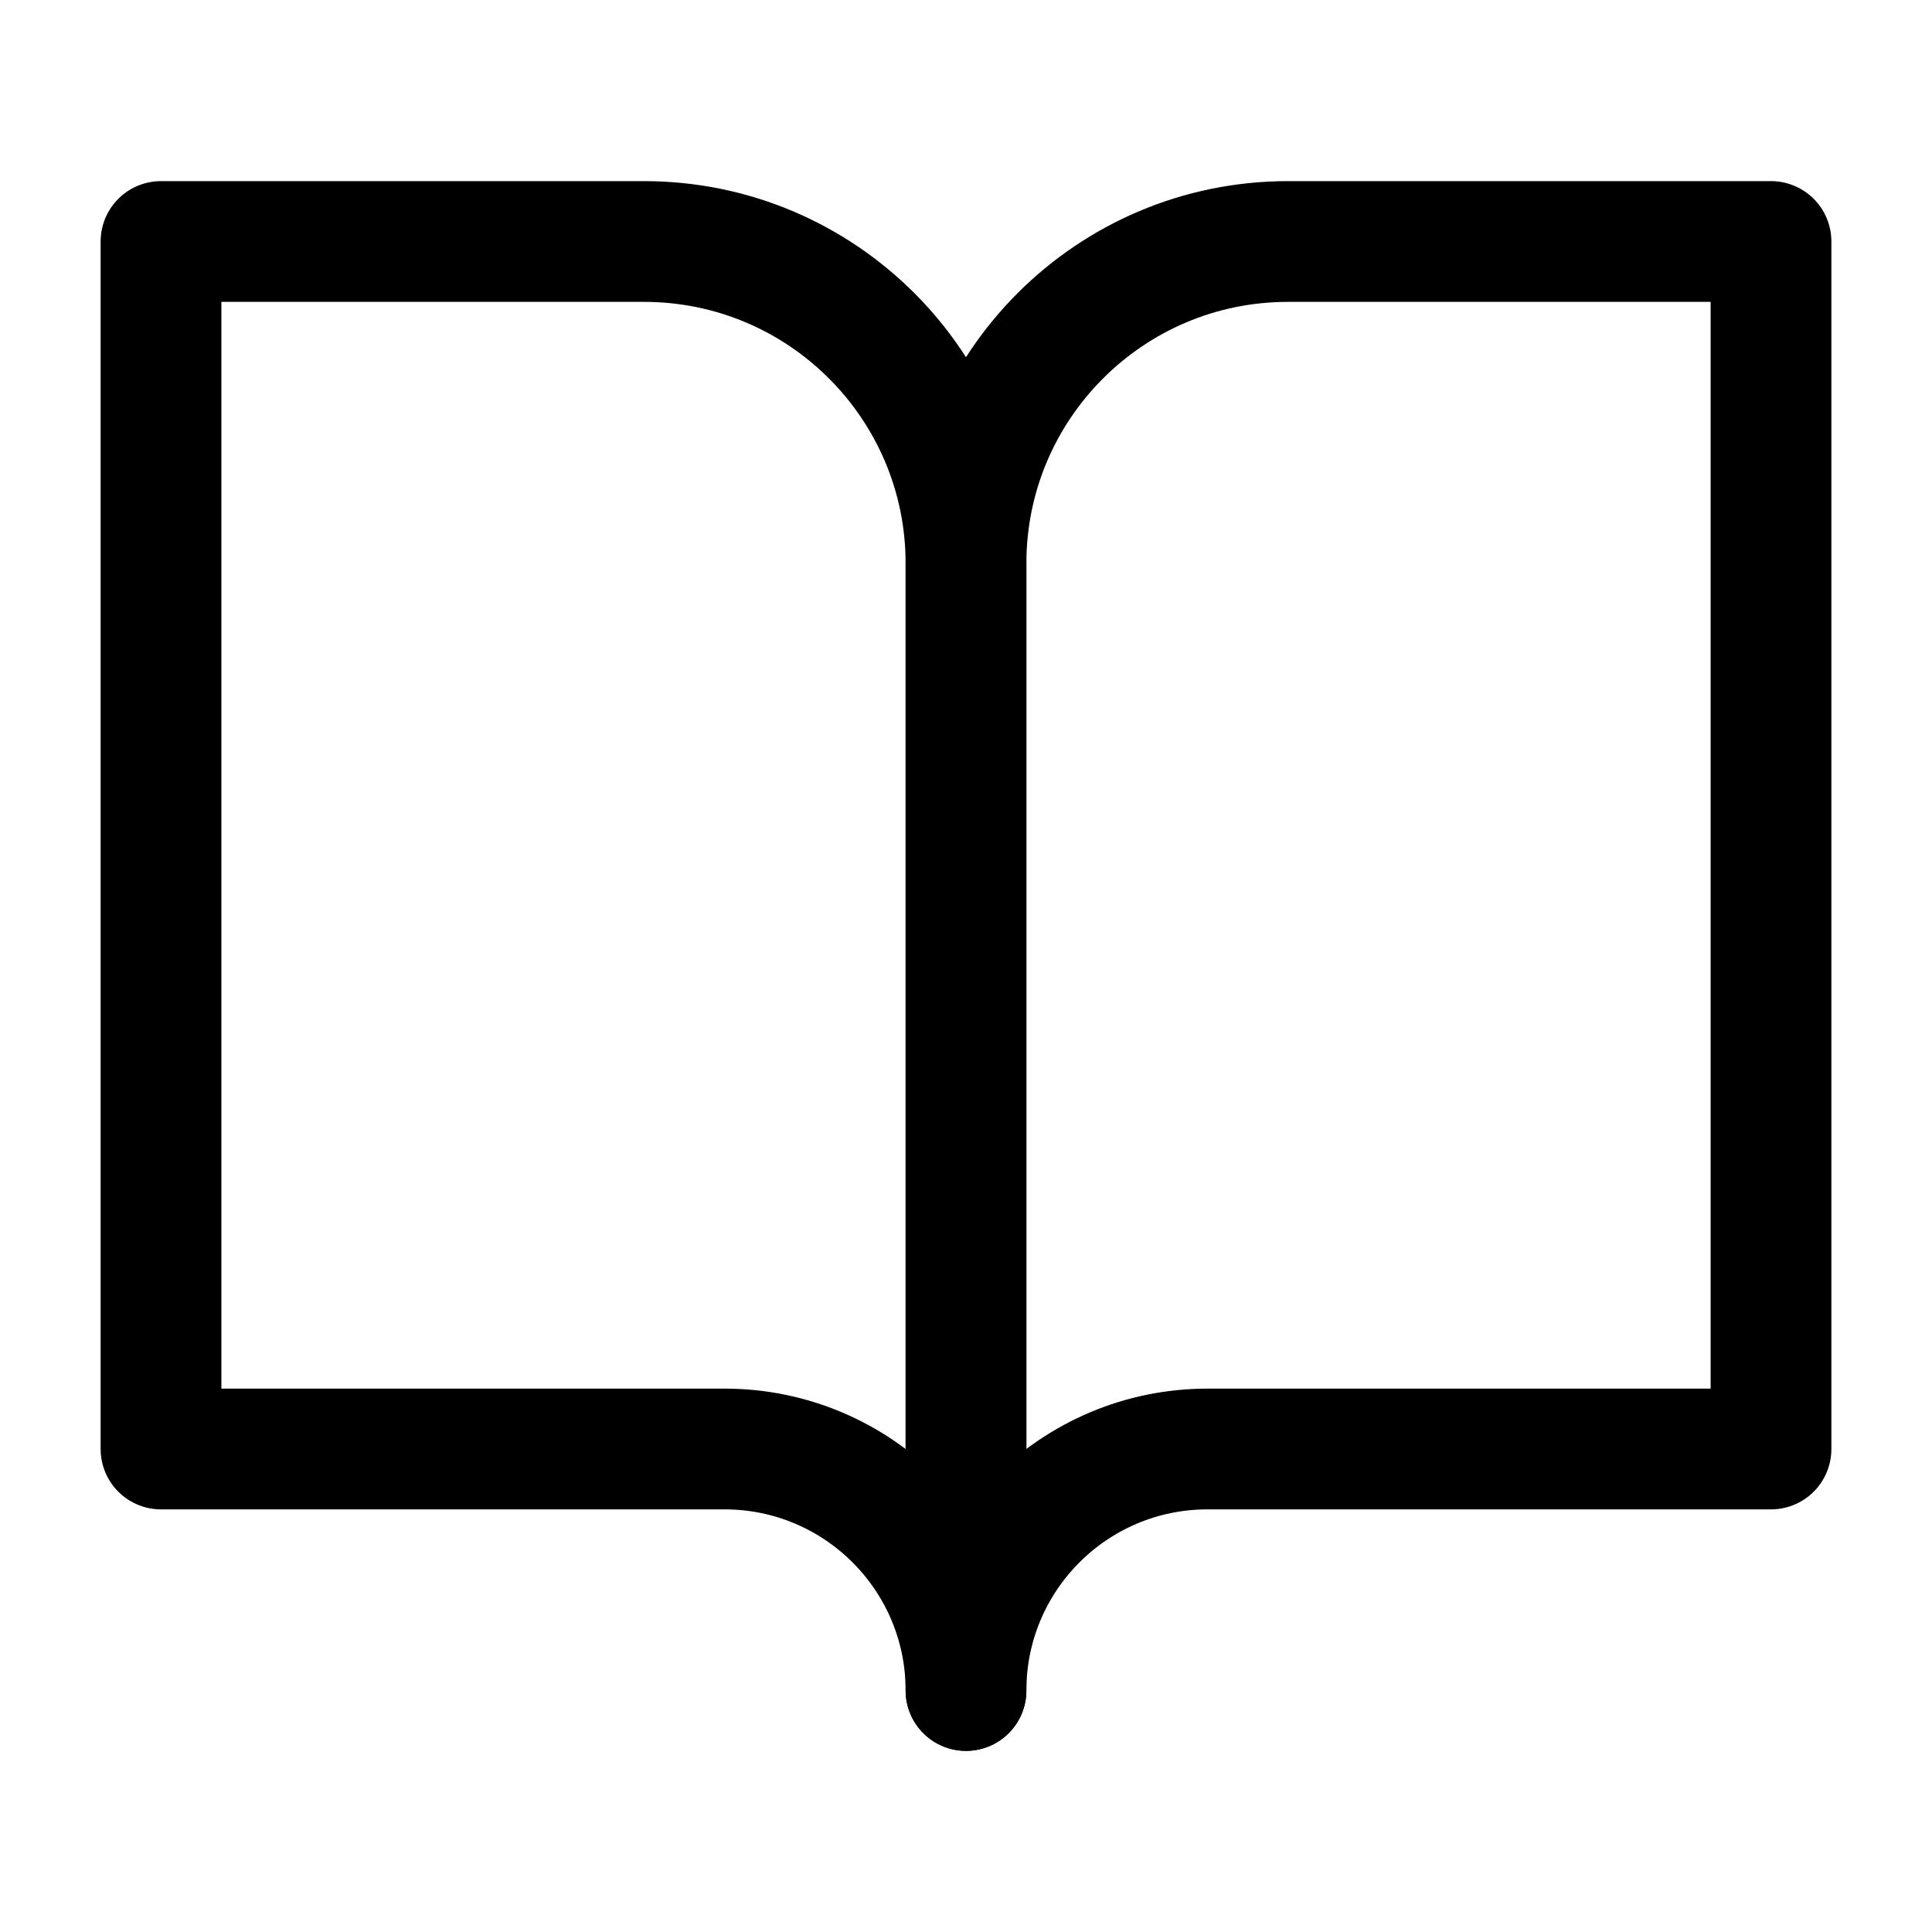
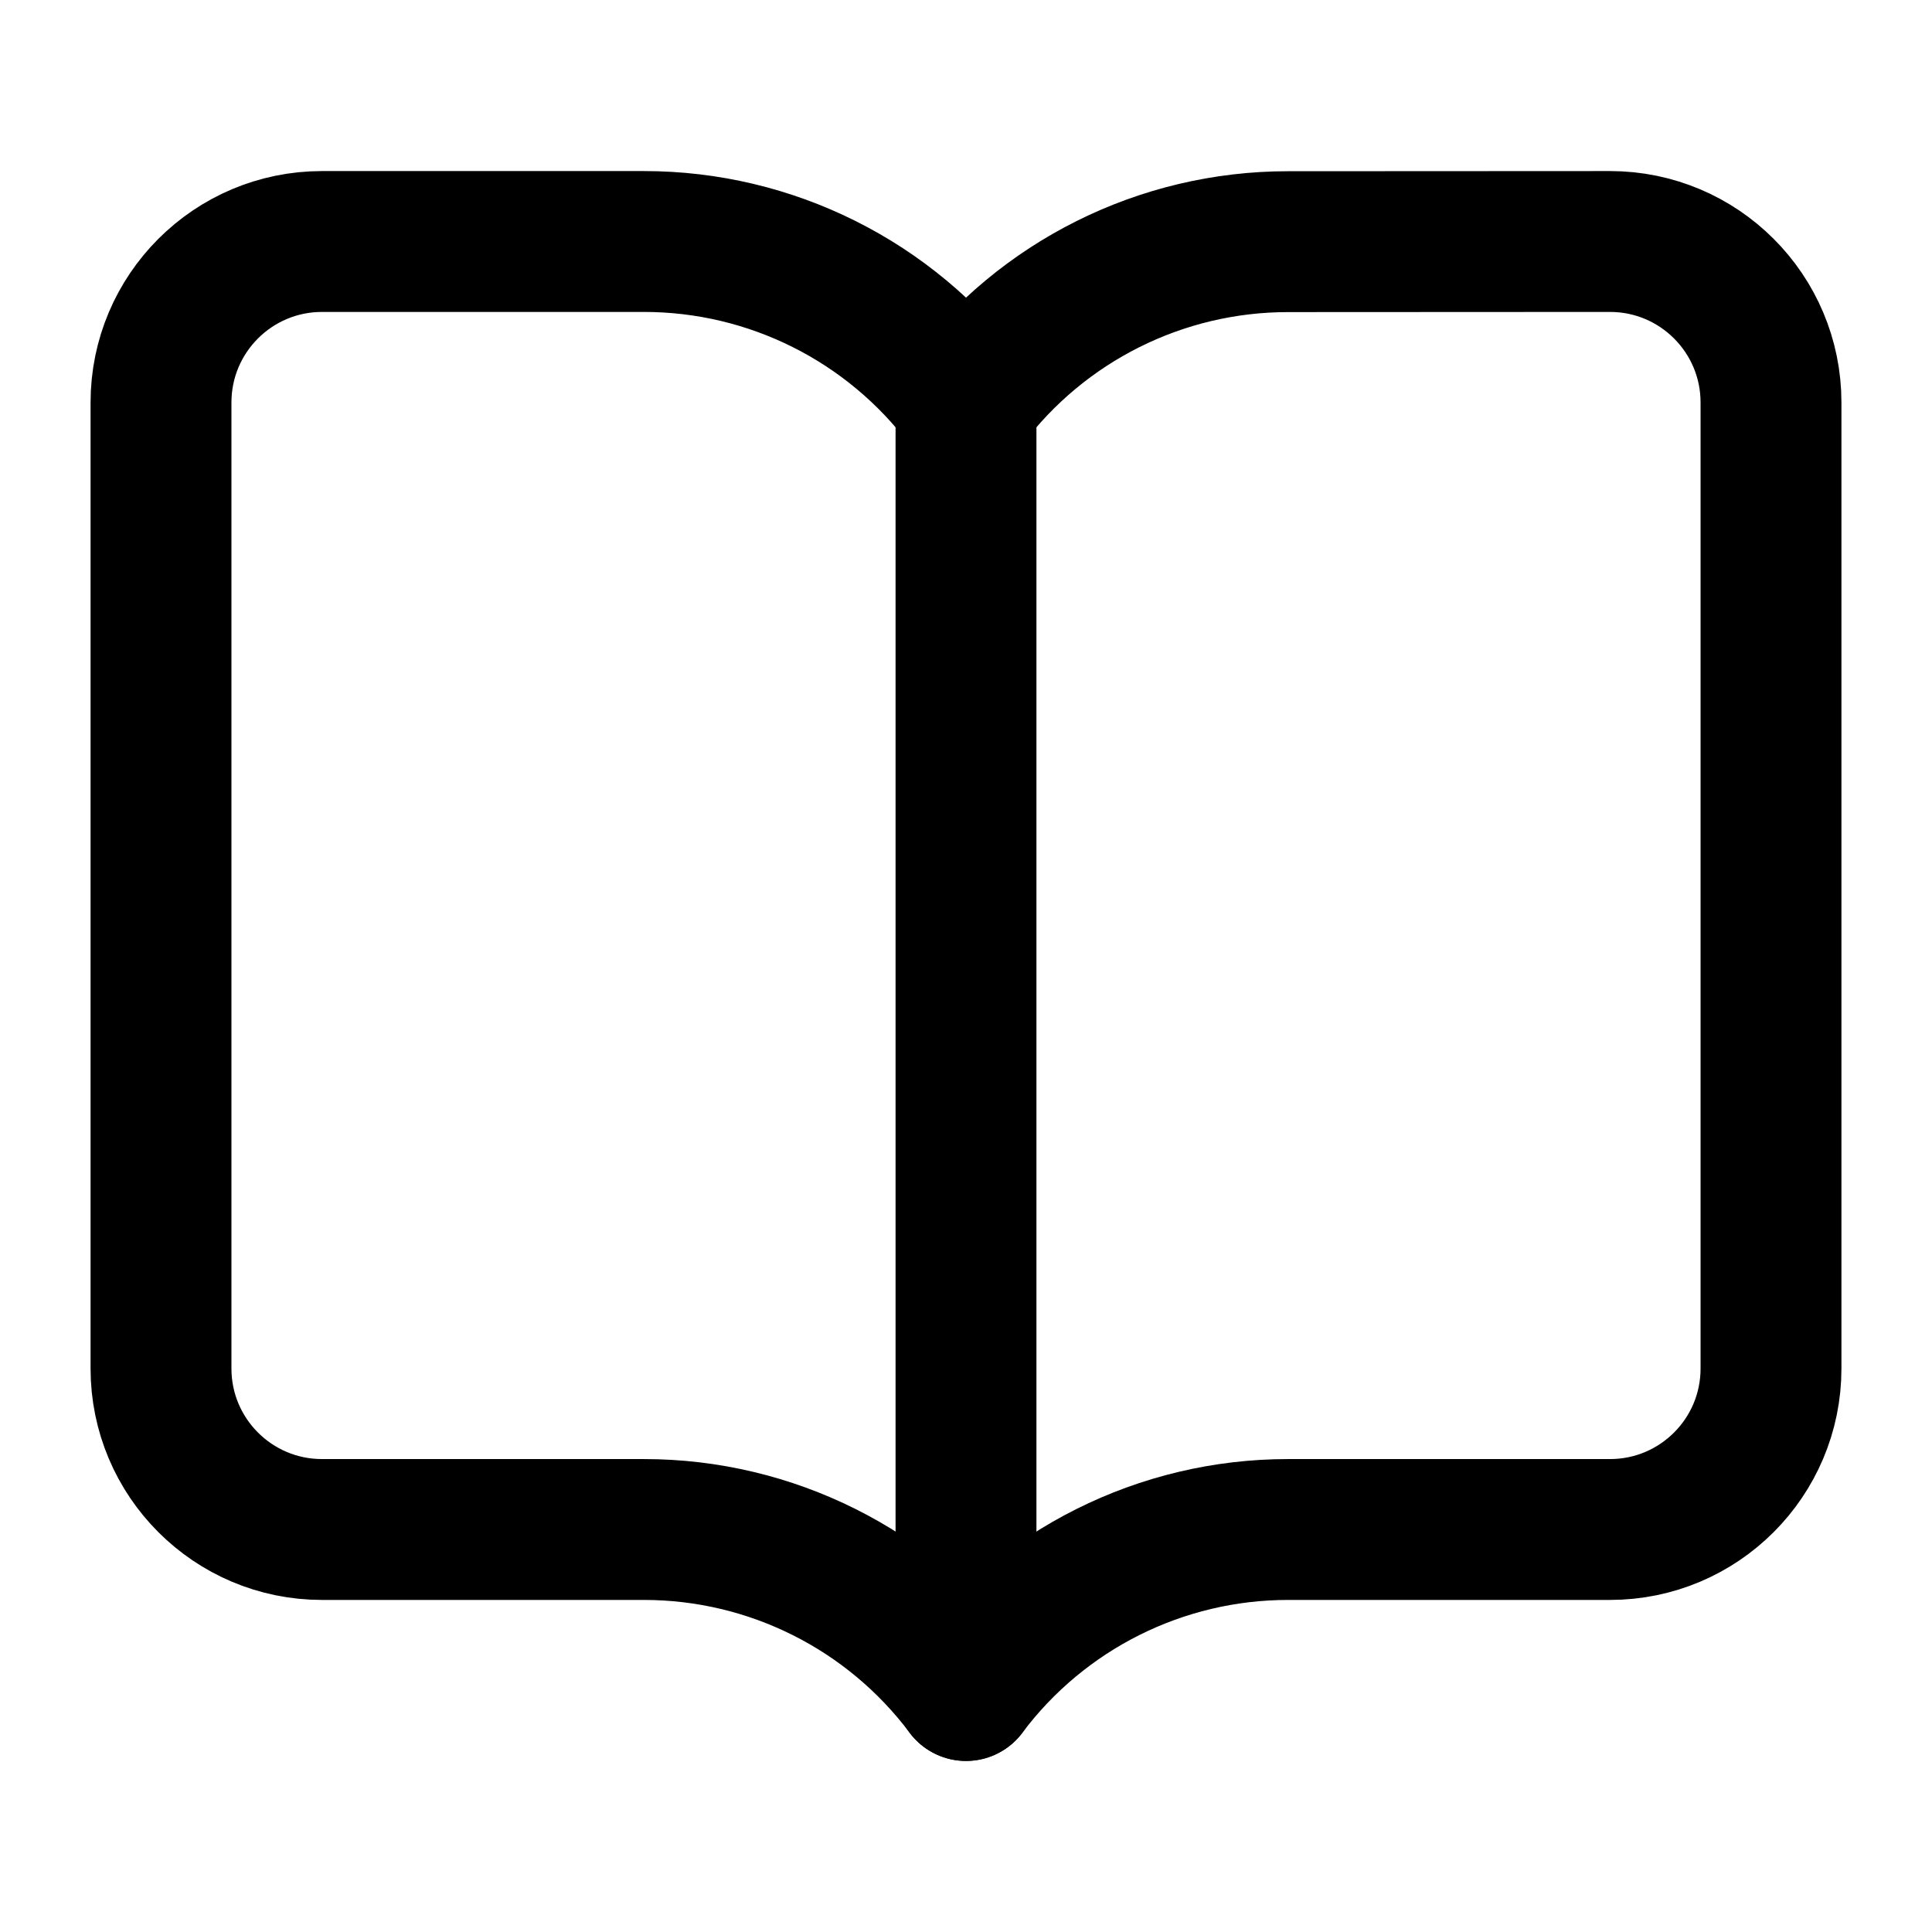
- <svg xmlns="http://www.w3.org/2000/svg" viewBox="0 0 24 24" fill="none" stroke="currentColor" stroke-width="1.5" stroke-linecap="round" stroke-linejoin="round">
-   <path d="M2 3h6a4 4 0 0 1 4 4v14a3 3 0 0 0-3-3H2z" />
-   <path d="M22 3h-6a4 4 0 0 0-4 4v14a3 3 0 0 1 3-3h7z" />
+ <svg xmlns="http://www.w3.org/2000/svg" viewBox="0 0 24 24" fill="none" stroke="currentColor" stroke-width="1.75" stroke-linecap="round" stroke-linejoin="round" aria-hidden="true" focusable="false">
+   <path d="M12 5v16" />
+   <path d="M20.001 19A2 2 0 0022 17V5a2 2 0 00-1.999-2L16 3.002A5 5 0 0012 5a5 5 0 00-4-2H4a2 2 0 00-2 2v12a2 2 0 001.999 2H8a5 5 0 014 2 5 5 0 014-2z" />
</svg>
